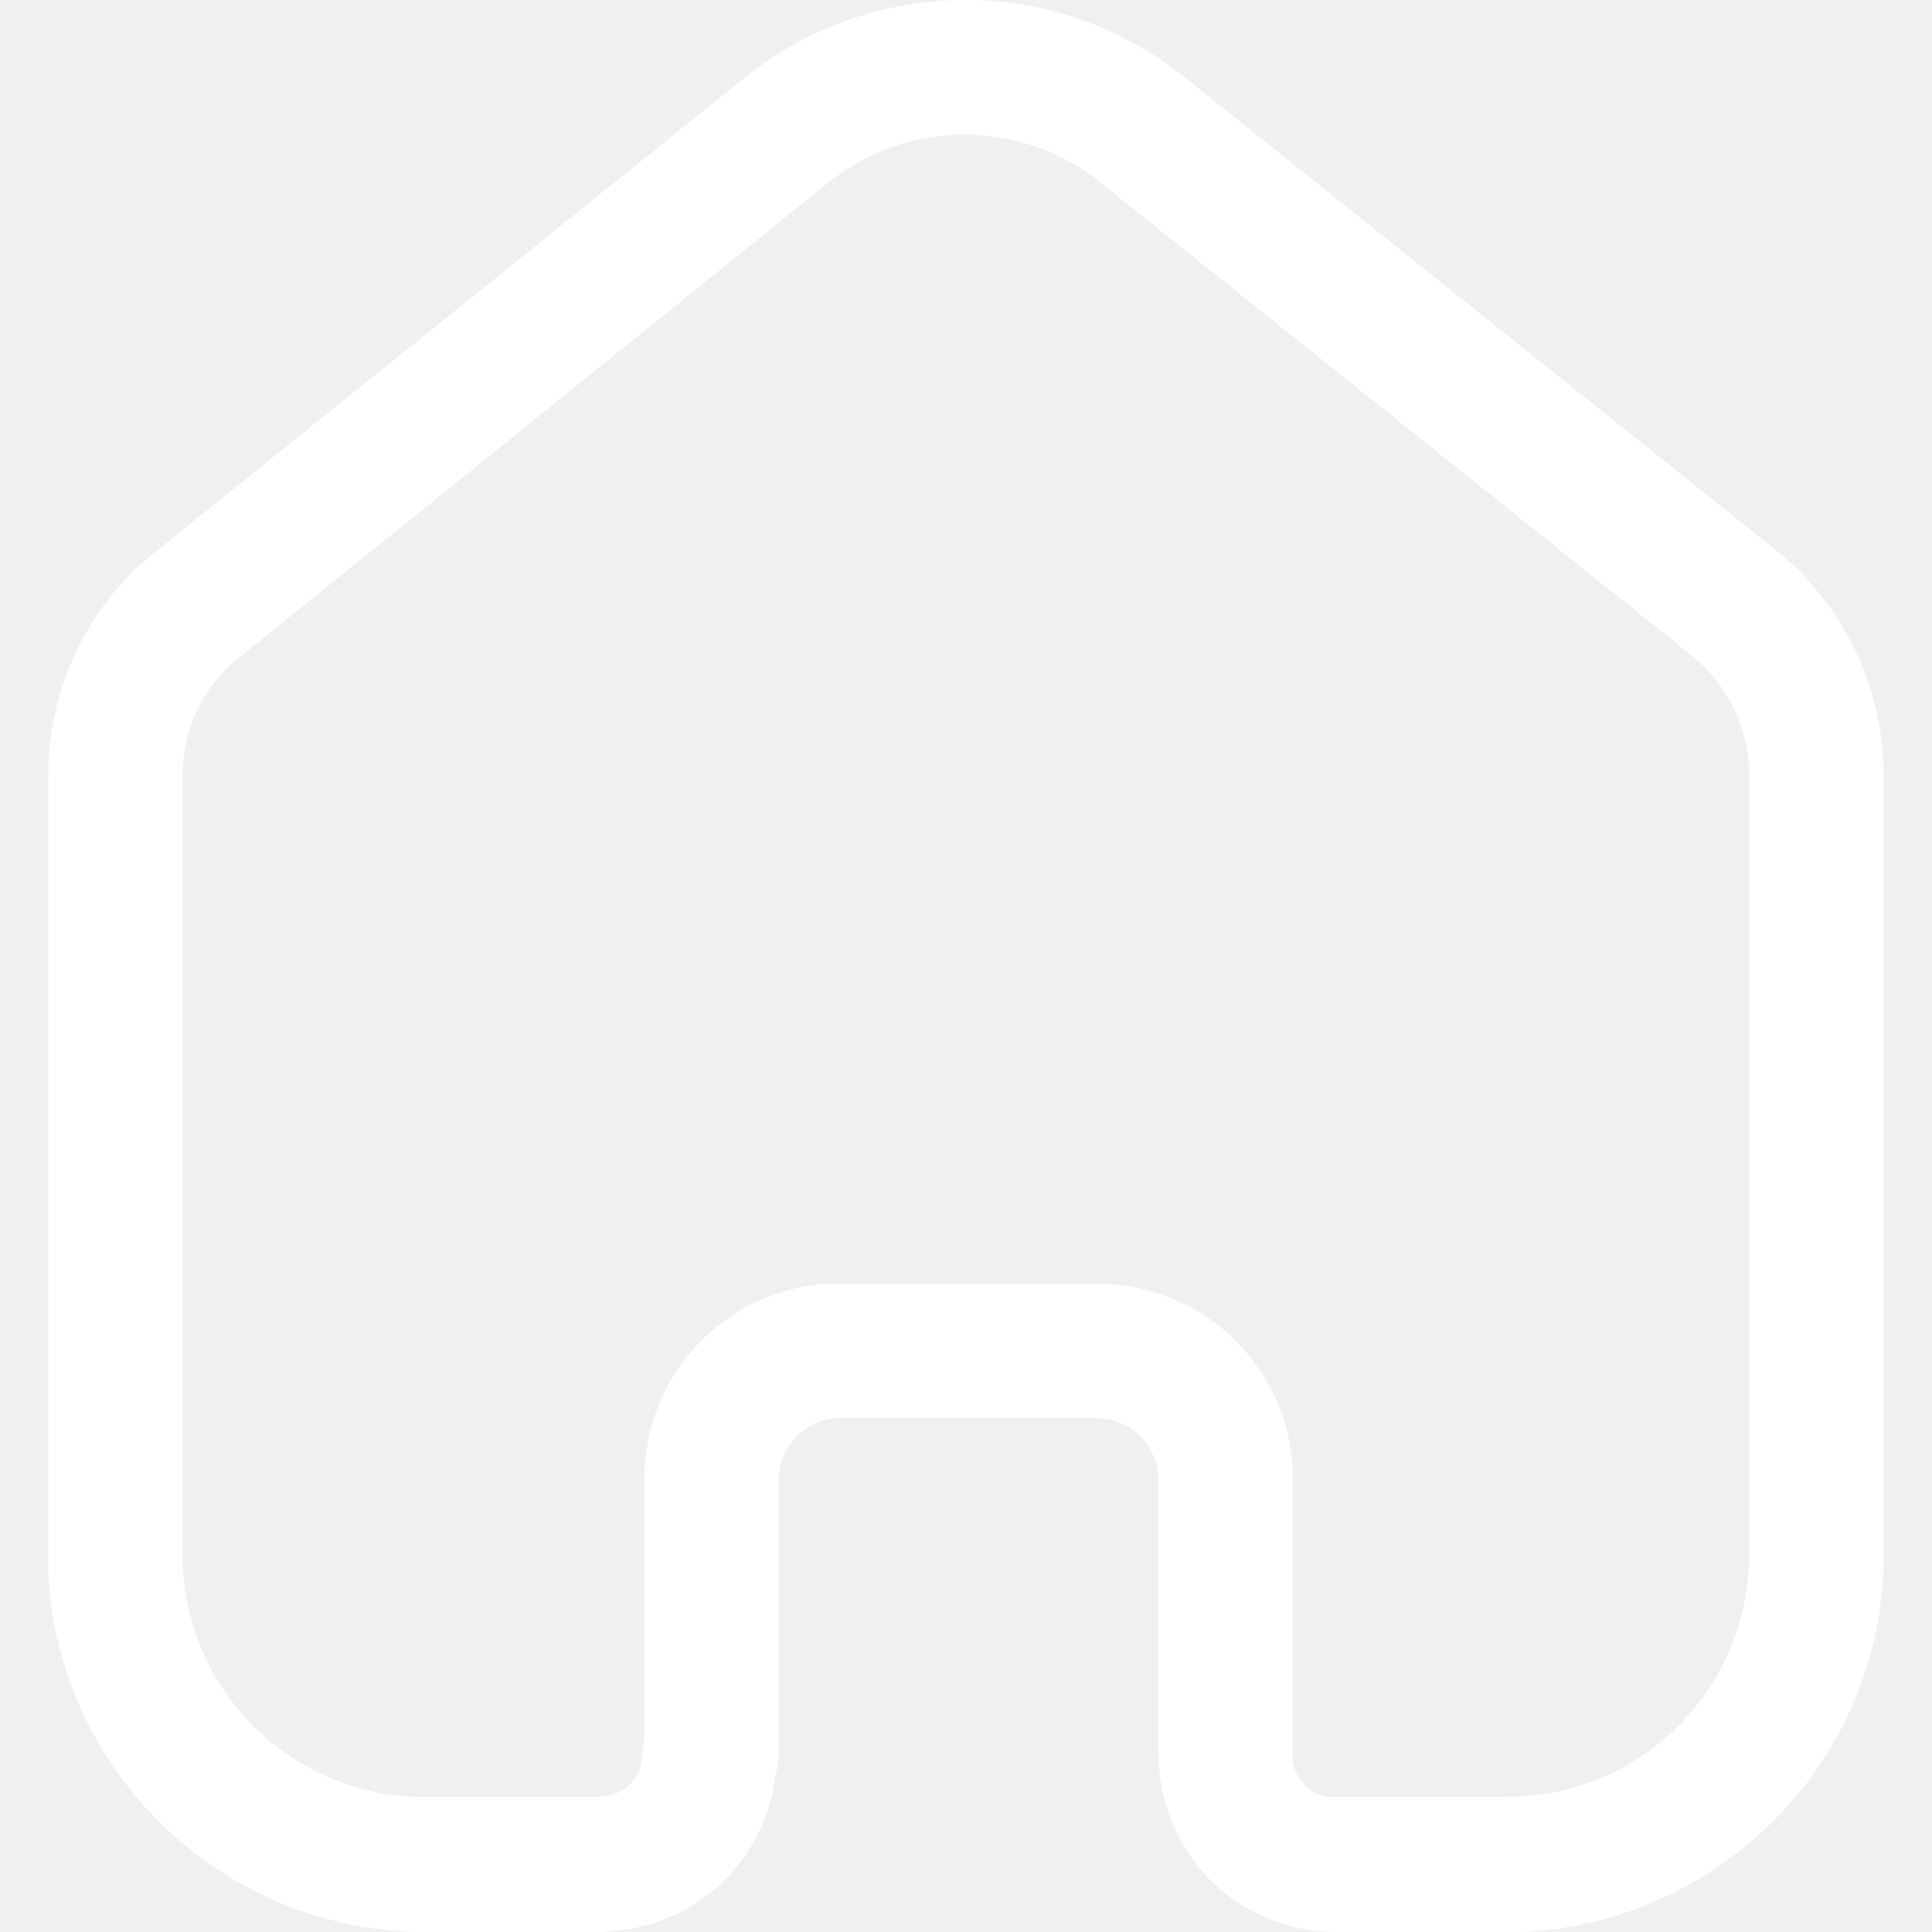
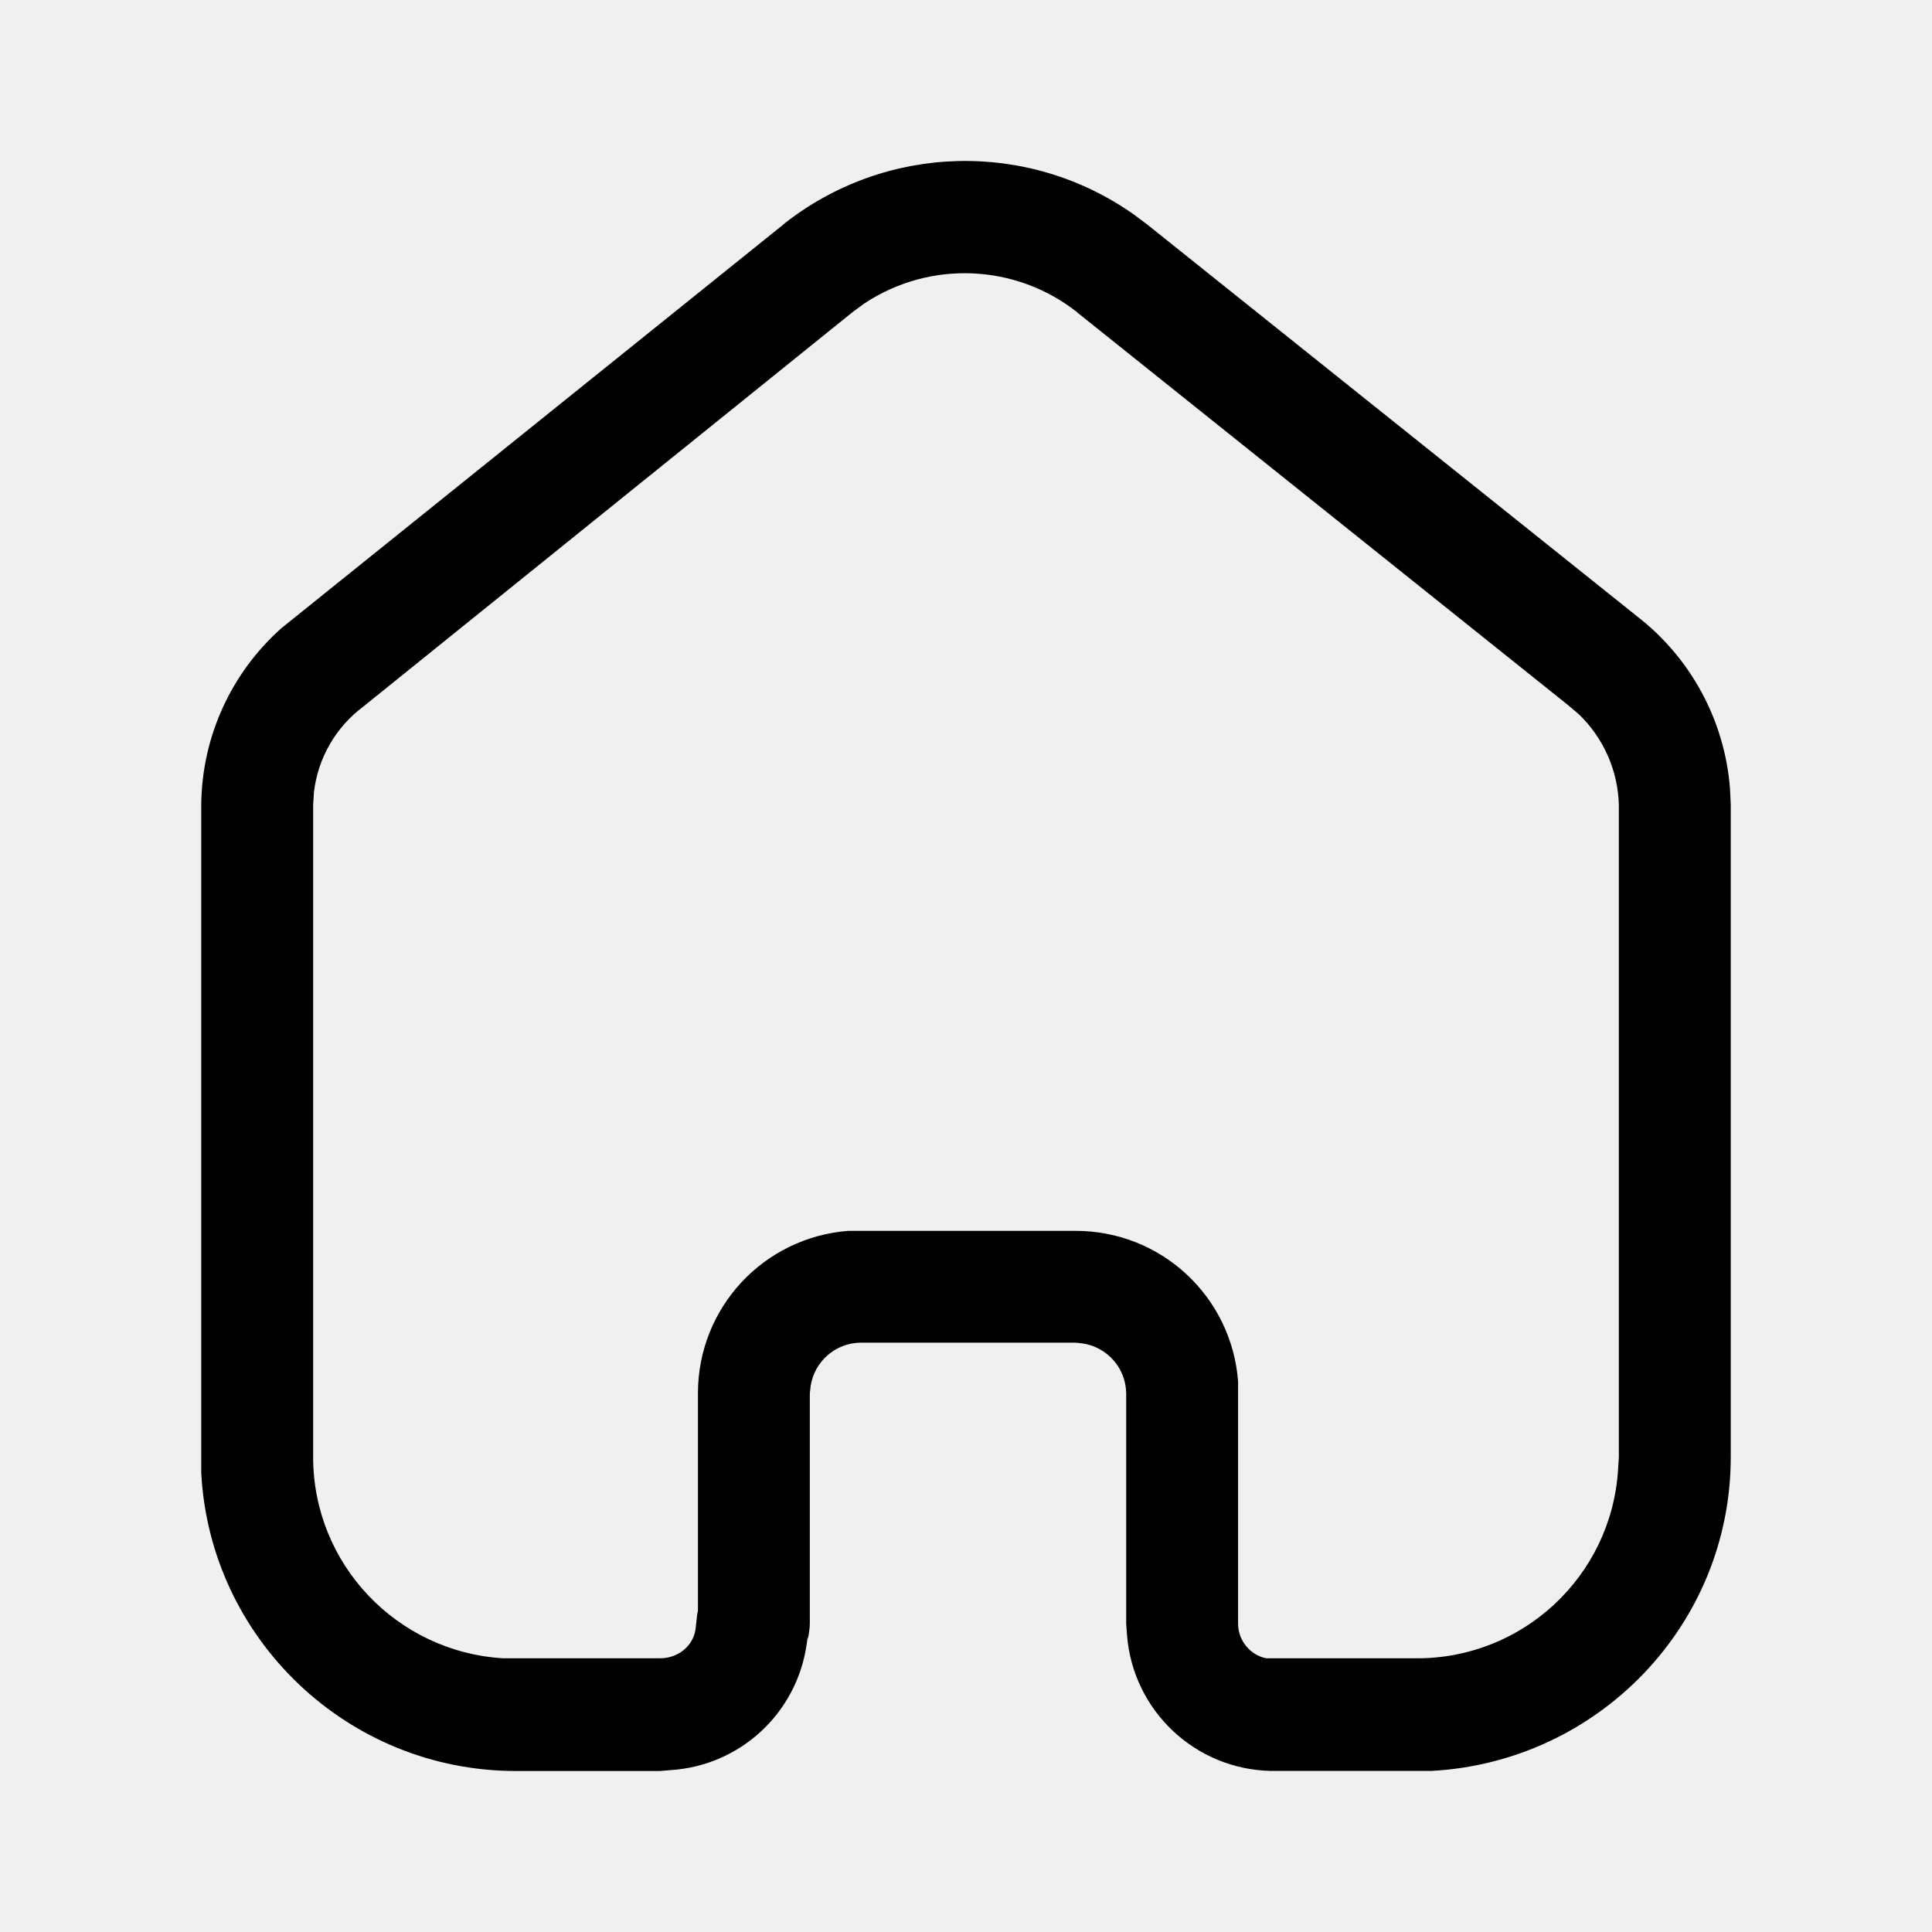
- <svg xmlns="http://www.w3.org/2000/svg" width="20" height="20" fill="none">
-   <path fill="#fff" d="M7.73.788a3.633 3.633 0 0 1 4.36-.12l.16.12 6.09 4.871a2.999 2.999 0 0 1 1.15 2.13l.01.2v8.11c0 2.09-1.65 3.79-3.72 3.9h-1.99a1.83 1.83 0 0 1-1.79-1.69l-.01-.14v-2.86a.635.635 0 0 0-.54-.62l-.09-.01H8.69a.635.635 0 0 0-.62.54l-.01.09v2.85c0 .06-.01.13-.02.18l-.01.02-.01.07a1.822 1.822 0 0 1-1.69 1.56L6.2 20H4.41c-2.09 0-3.8-1.64-3.91-3.7v-8.31a2.967 2.967 0 0 1 1-2.19L7.73.788Zm3.65 1.09a2.256 2.256 0 0 0-2.64-.11l-.15.11L2.51 6.78a1.55 1.55 0 0 0-.61 1.06l-.01.16v8.1c0 1.33 1.04 2.42 2.36 2.5H6.2c.22 0 .41-.15.44-.36l.02-.18.01-.05v-2.7c0-1.07.82-1.94 1.87-2.02h2.82c1.07 0 1.94.82 2.02 1.87v3.01c0 .21.15.39.35.43h1.86a2.5 2.5 0 0 0 2.51-2.34l.01-.16v-8.1a1.62 1.62 0 0 0-.5-1.13l-.13-.11-6.1-4.88Z" />
+ <svg xmlns="http://www.w3.org/2000/svg" width="24" height="24" fill="none">
+   <path fill="currentColor" d="M9.73 2.788a3.633 3.633 0 0 1 4.36-.12l.16.12 6.09 4.871a2.999 2.999 0 0 1 1.15 2.13l.01.2v8.11c0 2.09-1.65 3.79-3.72 3.9h-1.99a1.83 1.83 0 0 1-1.79-1.69l-.01-.14v-2.86a.635.635 0 0 0-.54-.62l-.09-.01h-2.67a.635.635 0 0 0-.62.54l-.01.09v2.85c0 .06-.01.13-.02.18l-.01.02-.01.07a1.822 1.822 0 0 1-1.69 1.56L8.2 22H6.41c-2.09 0-3.8-1.64-3.91-3.7v-8.31a2.967 2.967 0 0 1 1-2.19l6.23-5.01Zm3.65 1.09a2.256 2.256 0 0 0-2.64-.11l-.15.11L4.51 8.78a1.55 1.55 0 0 0-.61 1.06l-.01.16v8.1c0 1.33 1.04 2.42 2.36 2.5H8.2c.22 0 .41-.15.44-.36l.02-.18.01-.05v-2.7c0-1.07.82-1.94 1.87-2.02h2.82c1.07 0 1.94.82 2.02 1.87v3.01c0 .21.15.39.35.43h1.86a2.5 2.5 0 0 0 2.51-2.34l.01-.16v-8.1a1.62 1.62 0 0 0-.5-1.13l-.13-.11-6.1-4.88Z" />
</svg>
